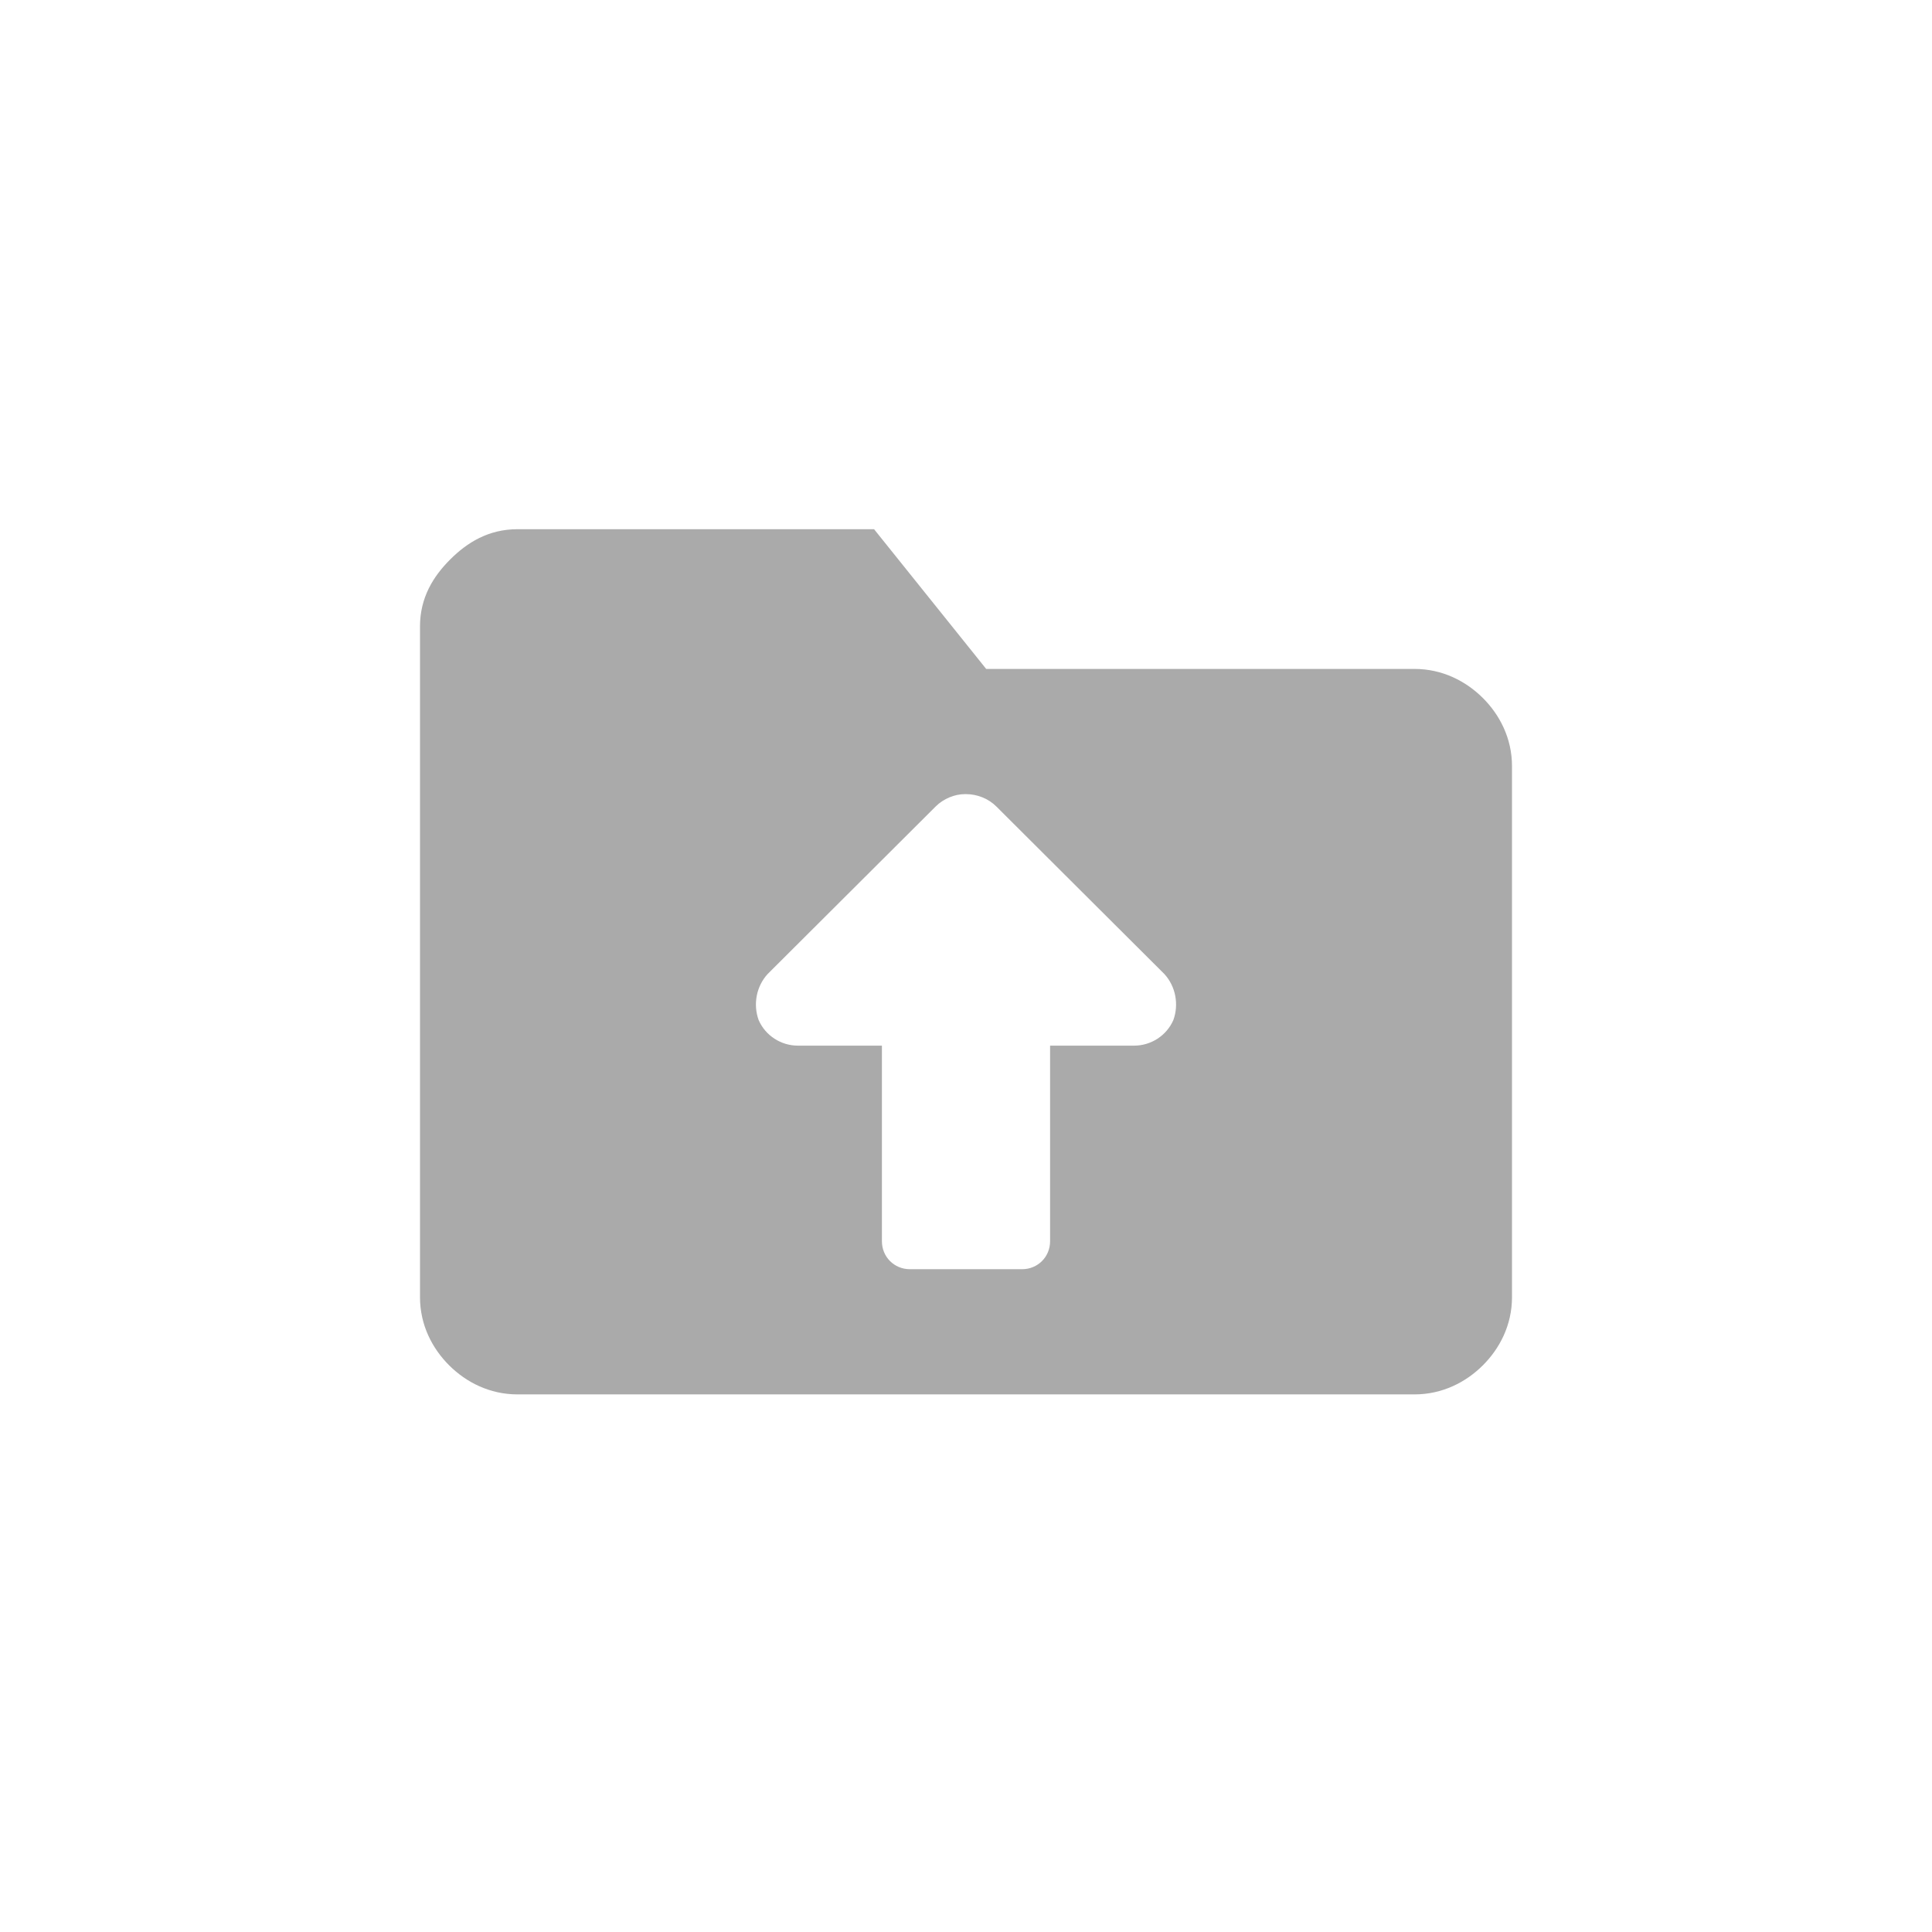
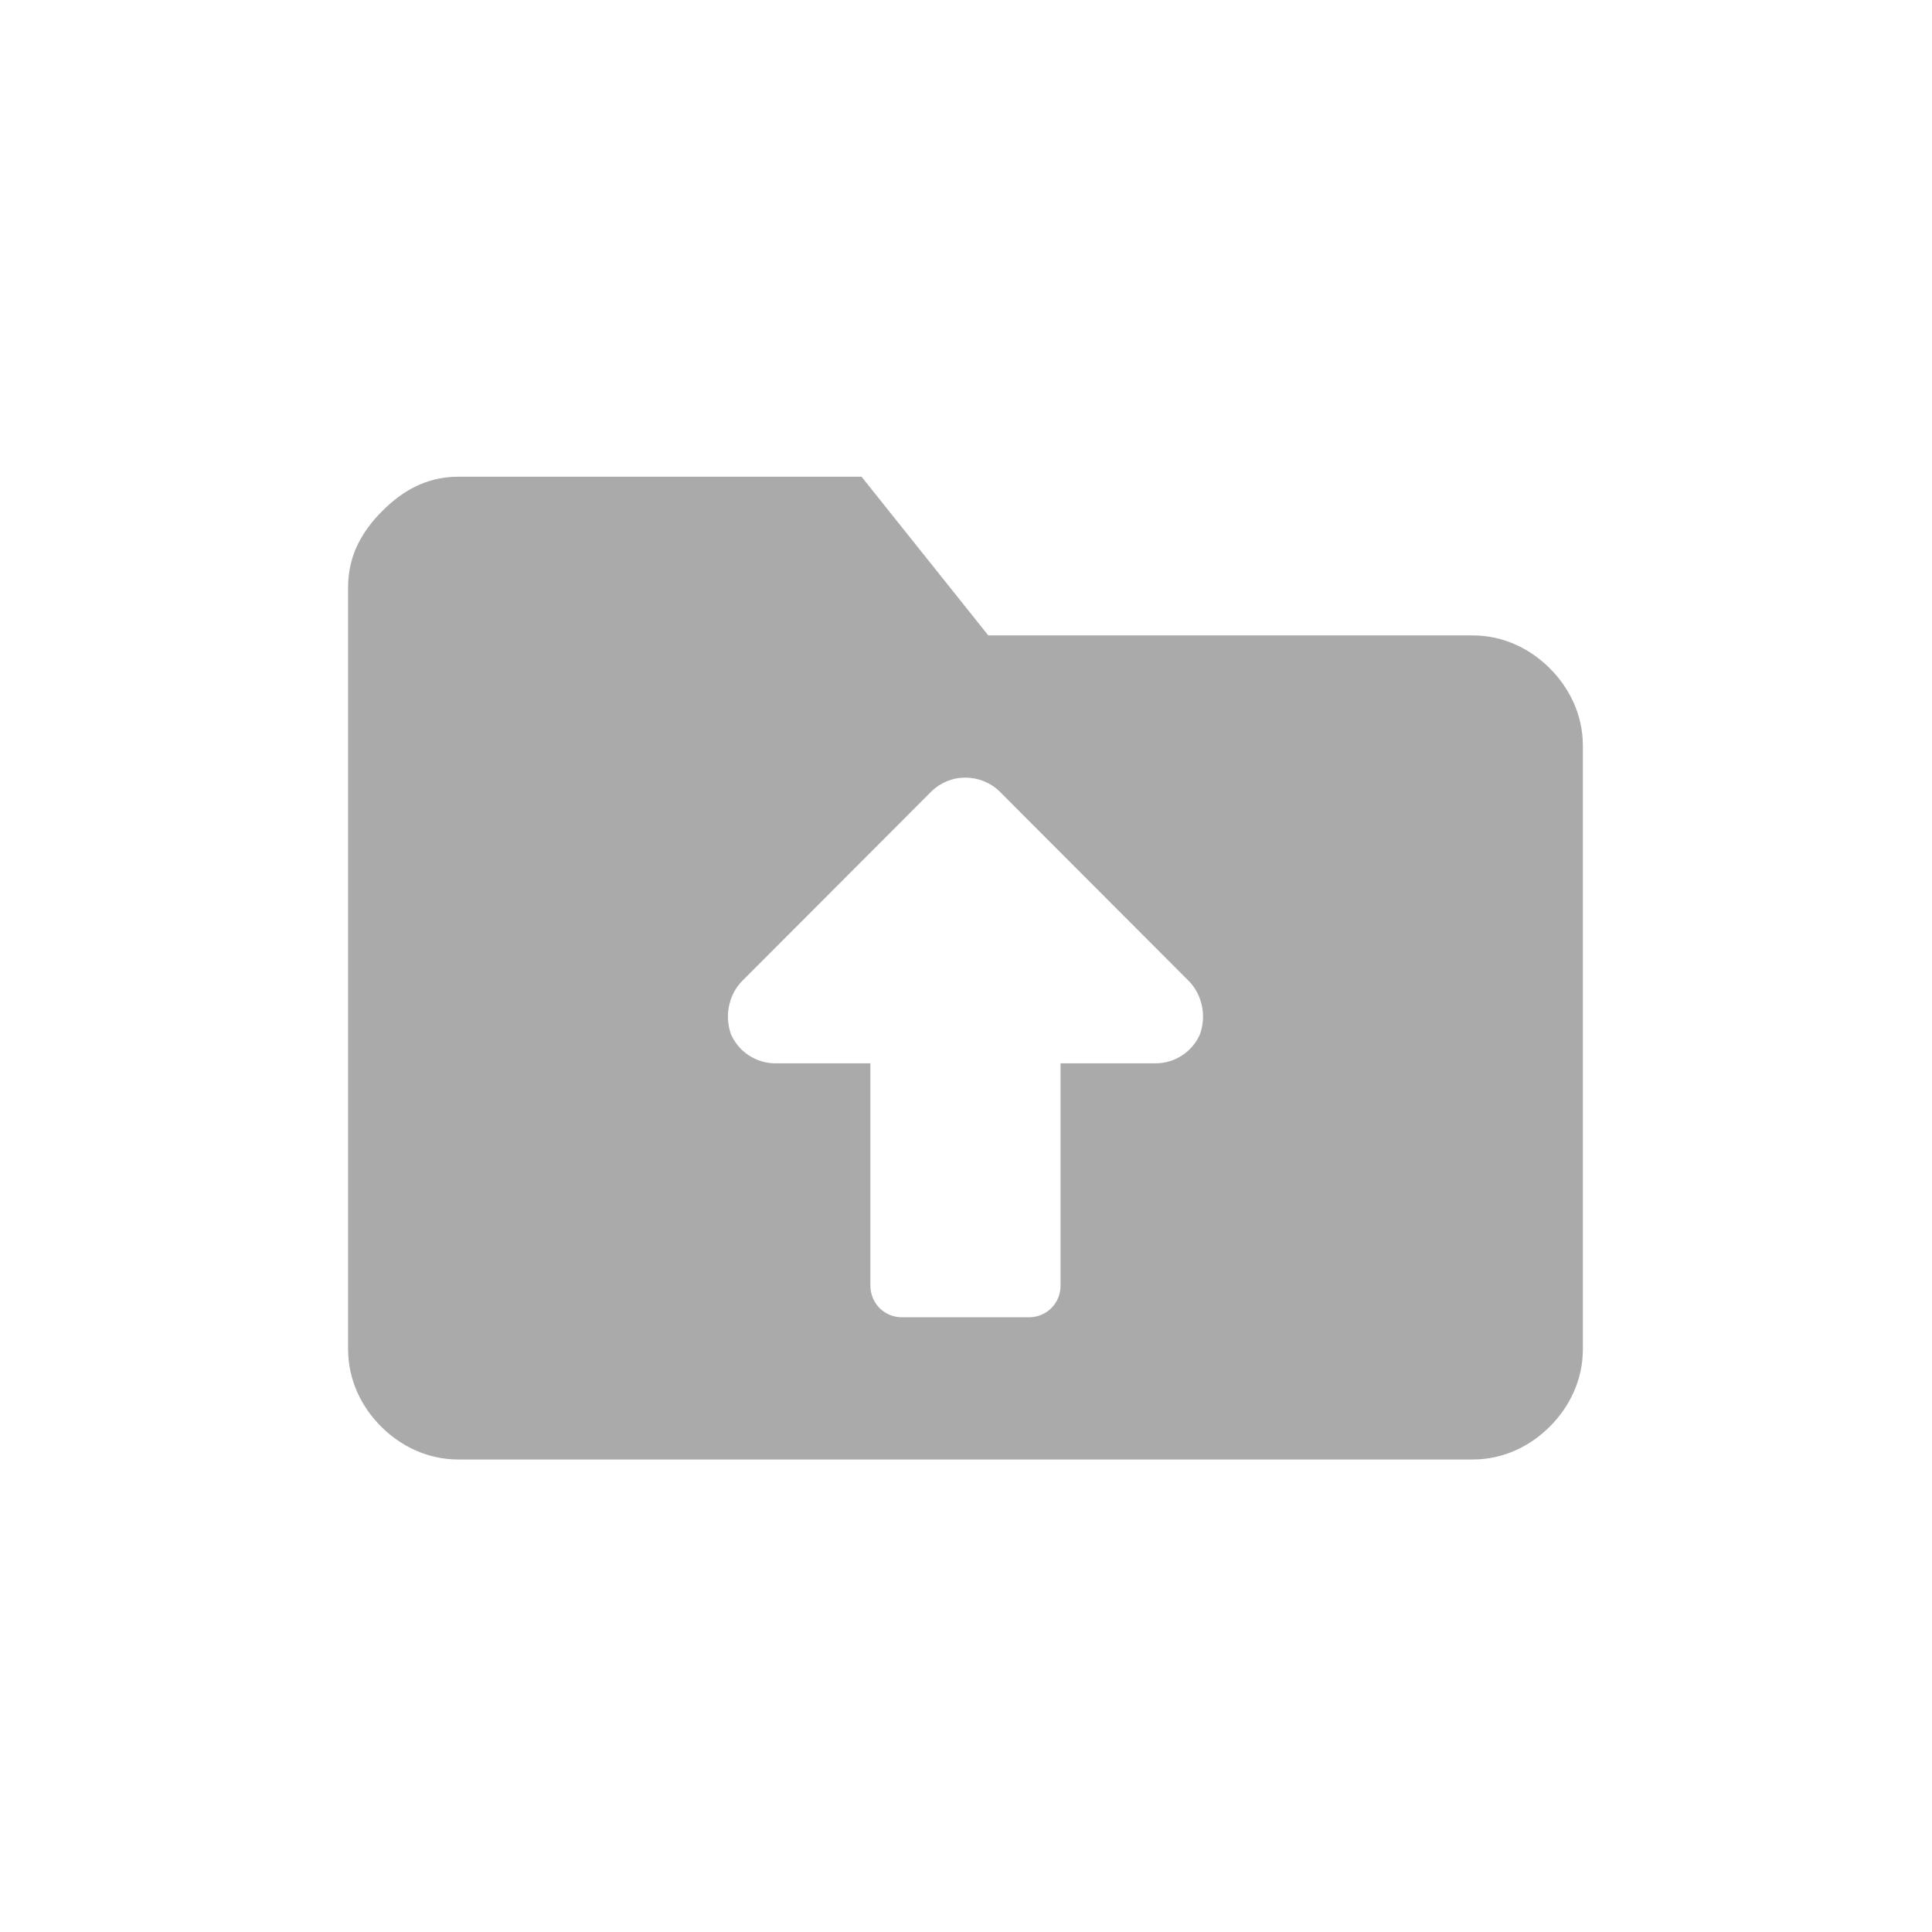
<svg xmlns="http://www.w3.org/2000/svg" width="230" height="230" viewBox="0 0 230 230" fill="none">
-   <path d="M61.612 63H104.055L117.402 79.634H168.388C171.725 79.634 174.528 81.098 176.53 83.094C178.532 85.09 180 87.885 180 91.212V154.422C180 157.749 178.532 160.544 176.53 162.54C174.528 164.536 171.725 166 168.388 166H61.612C58.275 166 55.472 164.536 53.47 162.54C51.468 160.544 50 157.749 50 154.422V74.578C50 71.118 51.602 68.589 53.604 66.593C55.606 64.597 58.142 63 61.612 63ZM114.867 94.539C113.665 94.539 112.331 95.071 111.396 96.003L91.376 115.964C90.041 117.428 89.641 119.557 90.308 121.42C91.109 123.283 92.977 124.481 94.98 124.481H104.99V147.769C104.99 149.632 106.458 151.096 108.326 151.096H121.674C123.542 151.096 125.01 149.632 125.01 147.769V124.481H135.021C137.023 124.481 138.891 123.283 139.692 121.42C140.359 119.557 139.959 117.428 138.624 115.964L118.604 96.003C117.669 95.071 116.335 94.539 115 94.539C115 94.539 115 94.539 114.867 94.539Z" fill="#AAAAAA" />
+   <path d="M54.568 56.75H102.562L117.654 75.645H175.307C179.08 75.645 182.25 77.308 184.513 79.576C186.777 81.843 188.438 85.017 188.438 88.796V160.599C188.438 164.378 186.777 167.552 184.513 169.82C182.25 172.087 179.08 173.75 175.307 173.75H54.568C50.795 173.75 47.625 172.087 45.361 169.82C43.098 167.552 41.438 164.378 41.438 160.599V69.901C41.438 65.971 43.249 63.099 45.512 60.831C47.776 58.564 50.644 56.75 54.568 56.75ZM114.787 92.576C113.428 92.576 111.919 93.18 110.863 94.238L88.224 116.913C86.715 118.576 86.262 120.994 87.017 123.11C87.922 125.227 90.035 126.587 92.299 126.587H103.618V153.041C103.618 155.157 105.278 156.82 107.391 156.82H122.484C124.597 156.82 126.257 155.157 126.257 153.041V126.587H137.576C139.84 126.587 141.953 125.227 142.858 123.11C143.613 120.994 143.16 118.576 141.651 116.913L119.012 94.238C117.956 93.18 116.447 92.576 114.938 92.576C114.938 92.576 114.938 92.576 114.787 92.576Z" fill="#AAAAAA" />
</svg>
